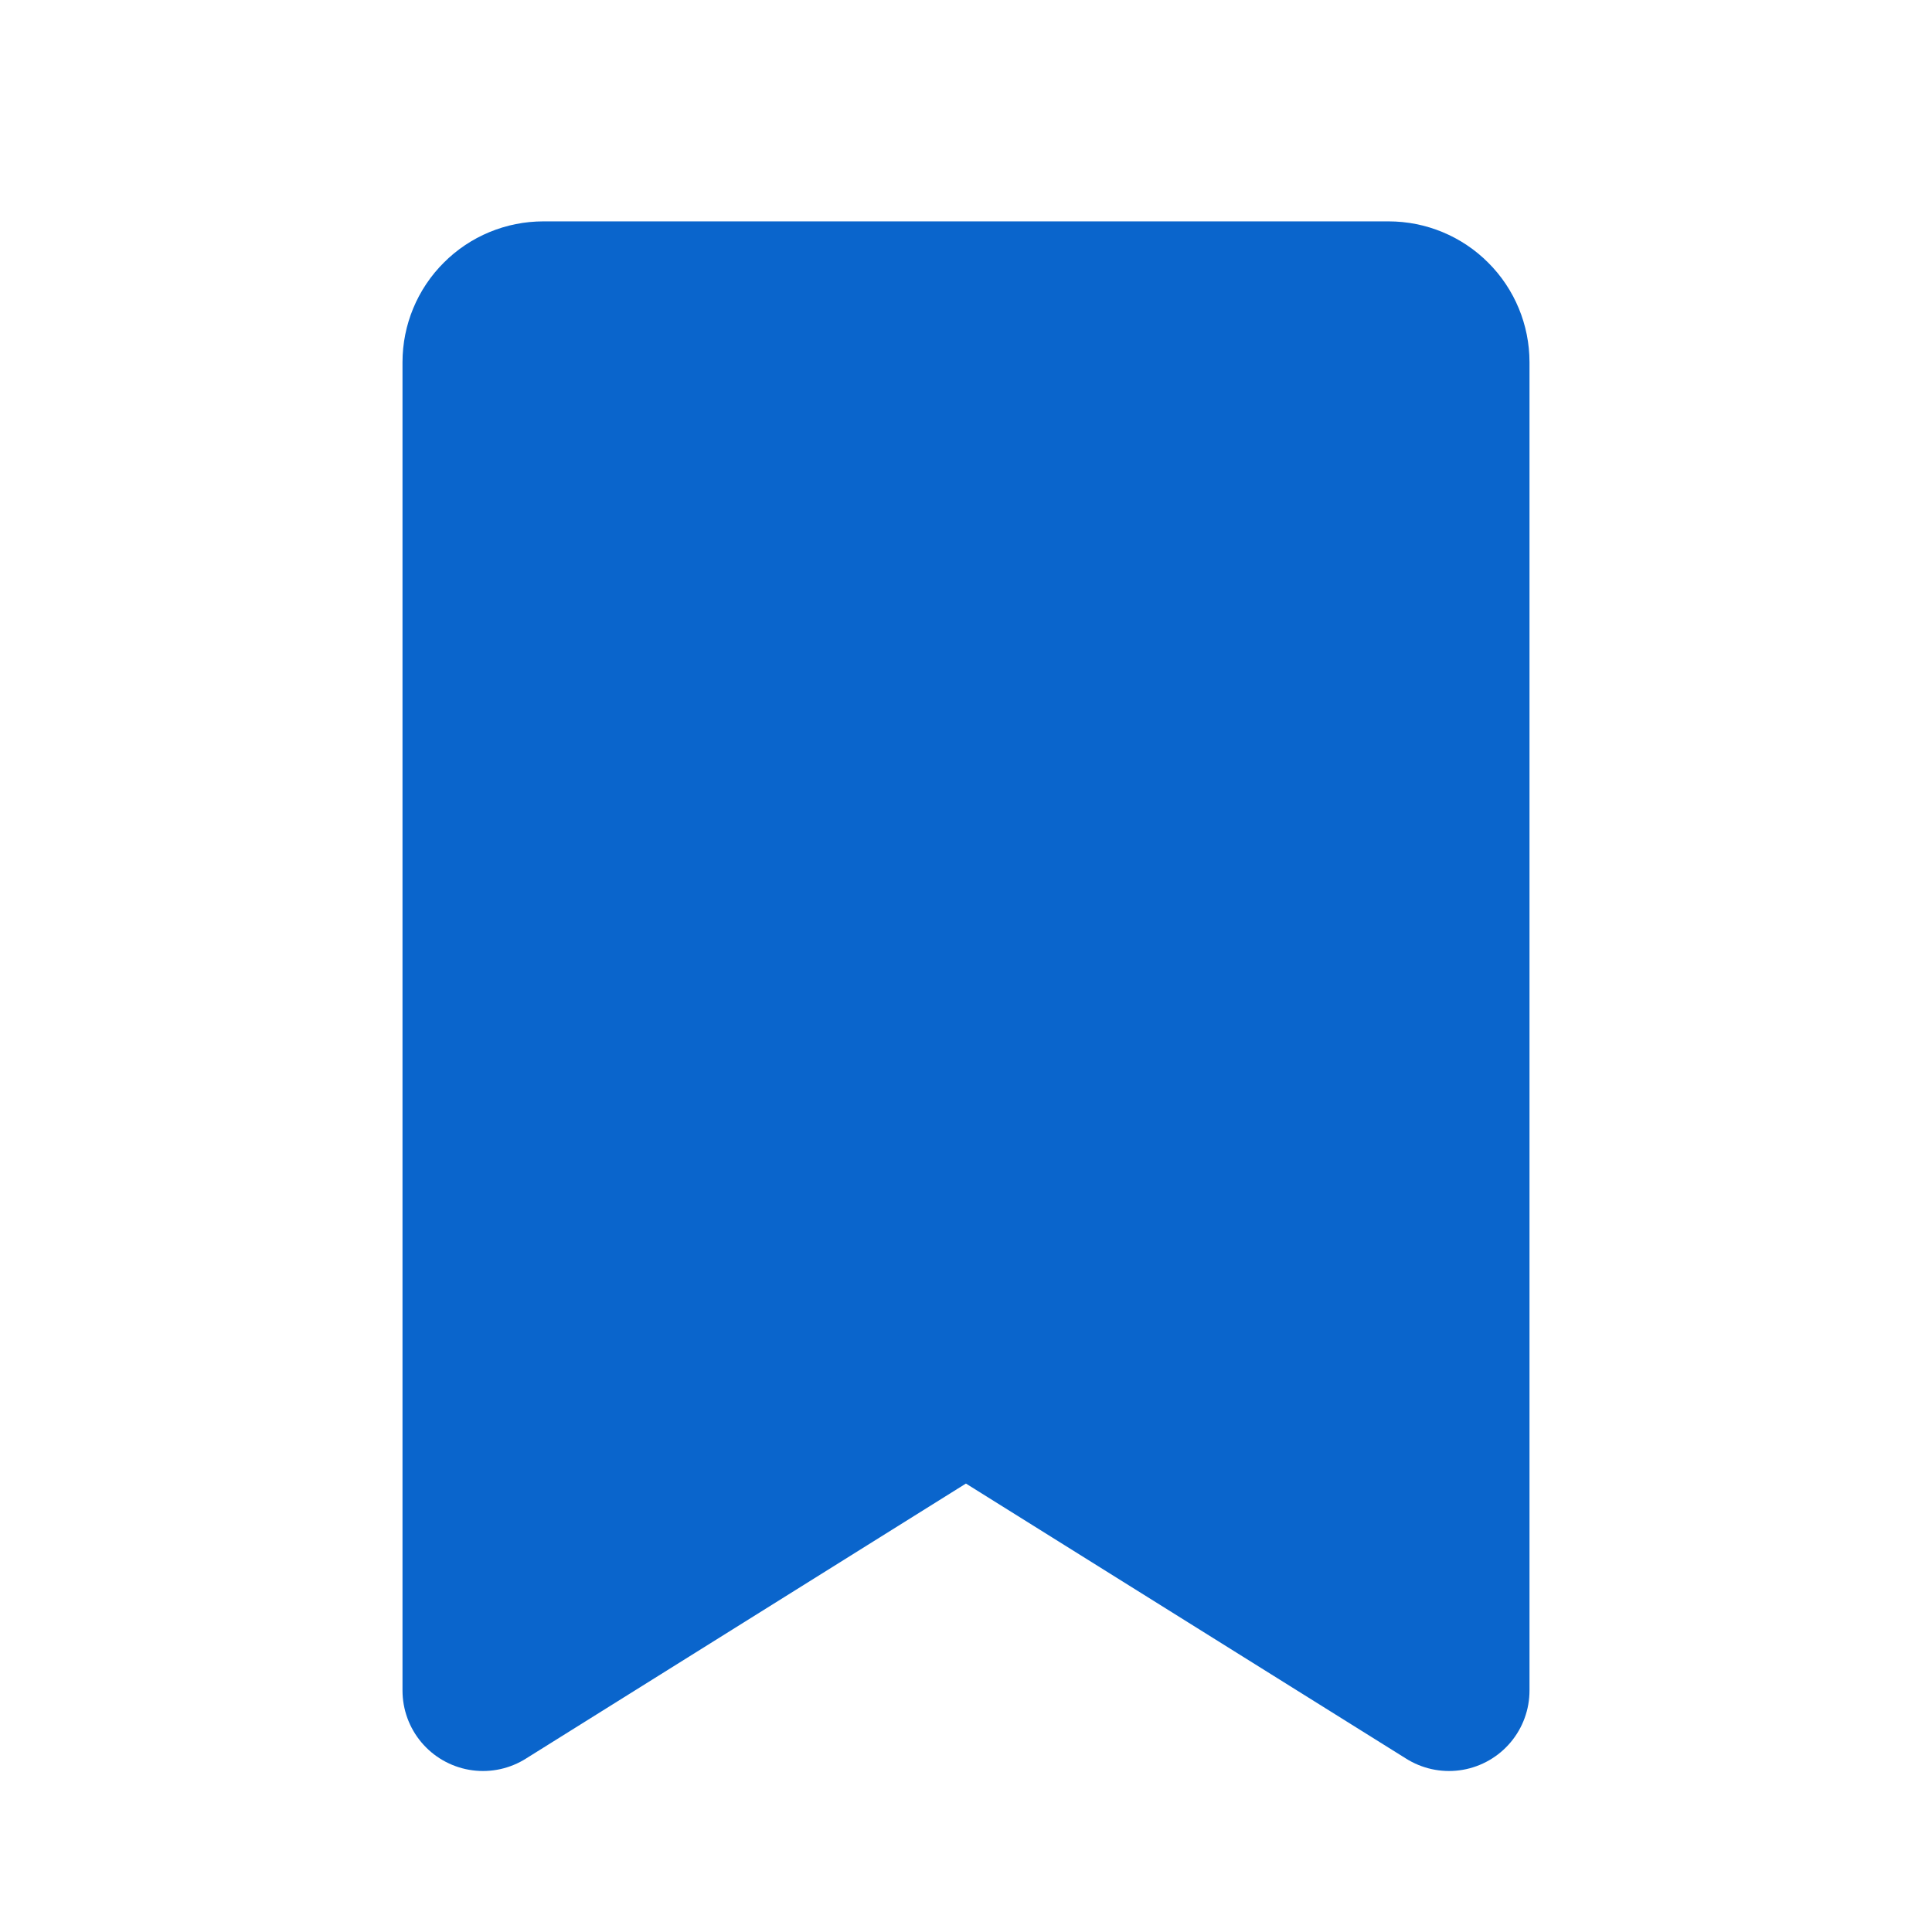
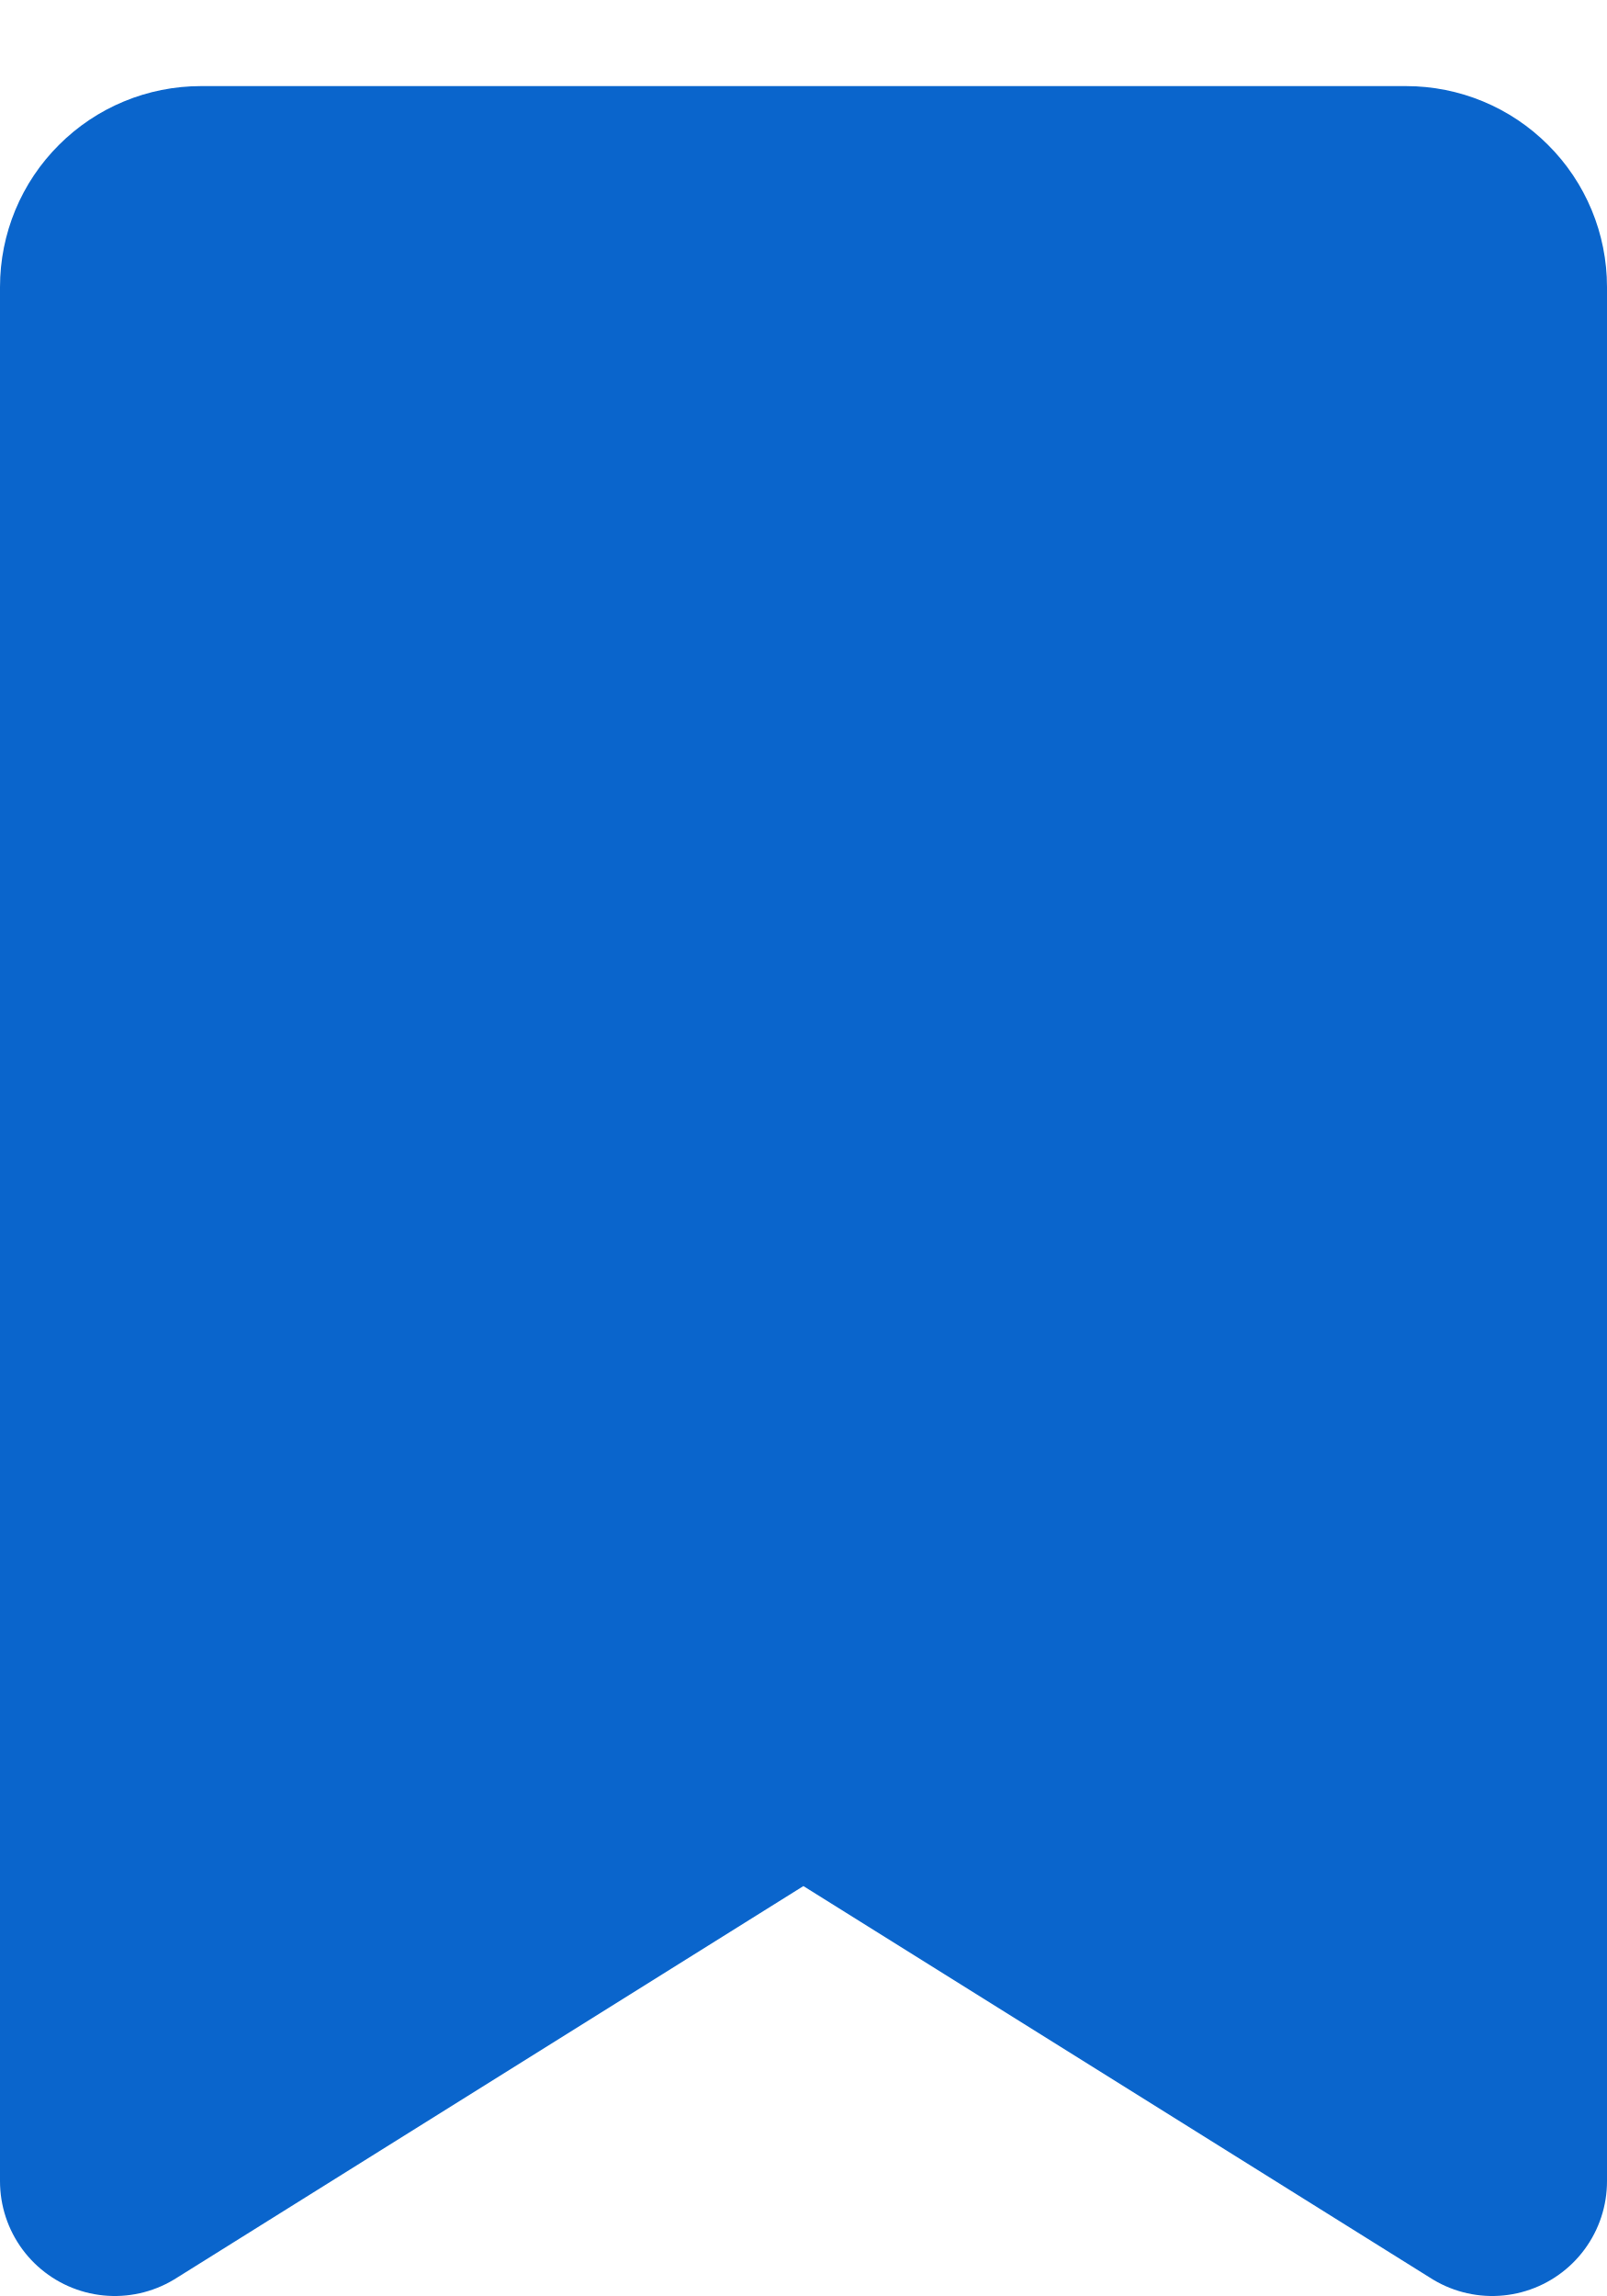
- <svg xmlns="http://www.w3.org/2000/svg" width="24" height="24" viewBox="0 0 24 24" fill="none">
-   <path d="M18 21L11.999 17.25L6 21V4.5C6 4.301 6.079 4.11 6.22 3.97C6.36 3.829 6.551 3.75 6.75 3.75H17.25C17.449 3.75 17.64 3.829 17.78 3.97C17.921 4.11 18 4.301 18 4.5V21Z" fill="#0A65CC" stroke="#0A65CC" stroke-width="2" stroke-linecap="round" stroke-linejoin="round" />
+ <svg xmlns="http://www.w3.org/2000/svg" width="14" height="20" viewBox="0 0 14 20" fill="none">
+   <path d="M13 19L6.999 15.25L1 19V2.5C1 2.301 1.079 2.11 1.22 1.97C1.36 1.829 1.551 1.75 1.75 1.75H12.25C12.449 1.75 12.64 1.829 12.78 1.97C12.921 2.11 13 2.301 13 2.5V19Z" fill="#0A65CC" stroke="#0A65CC" stroke-width="2" stroke-linecap="round" stroke-linejoin="round" />
</svg>
